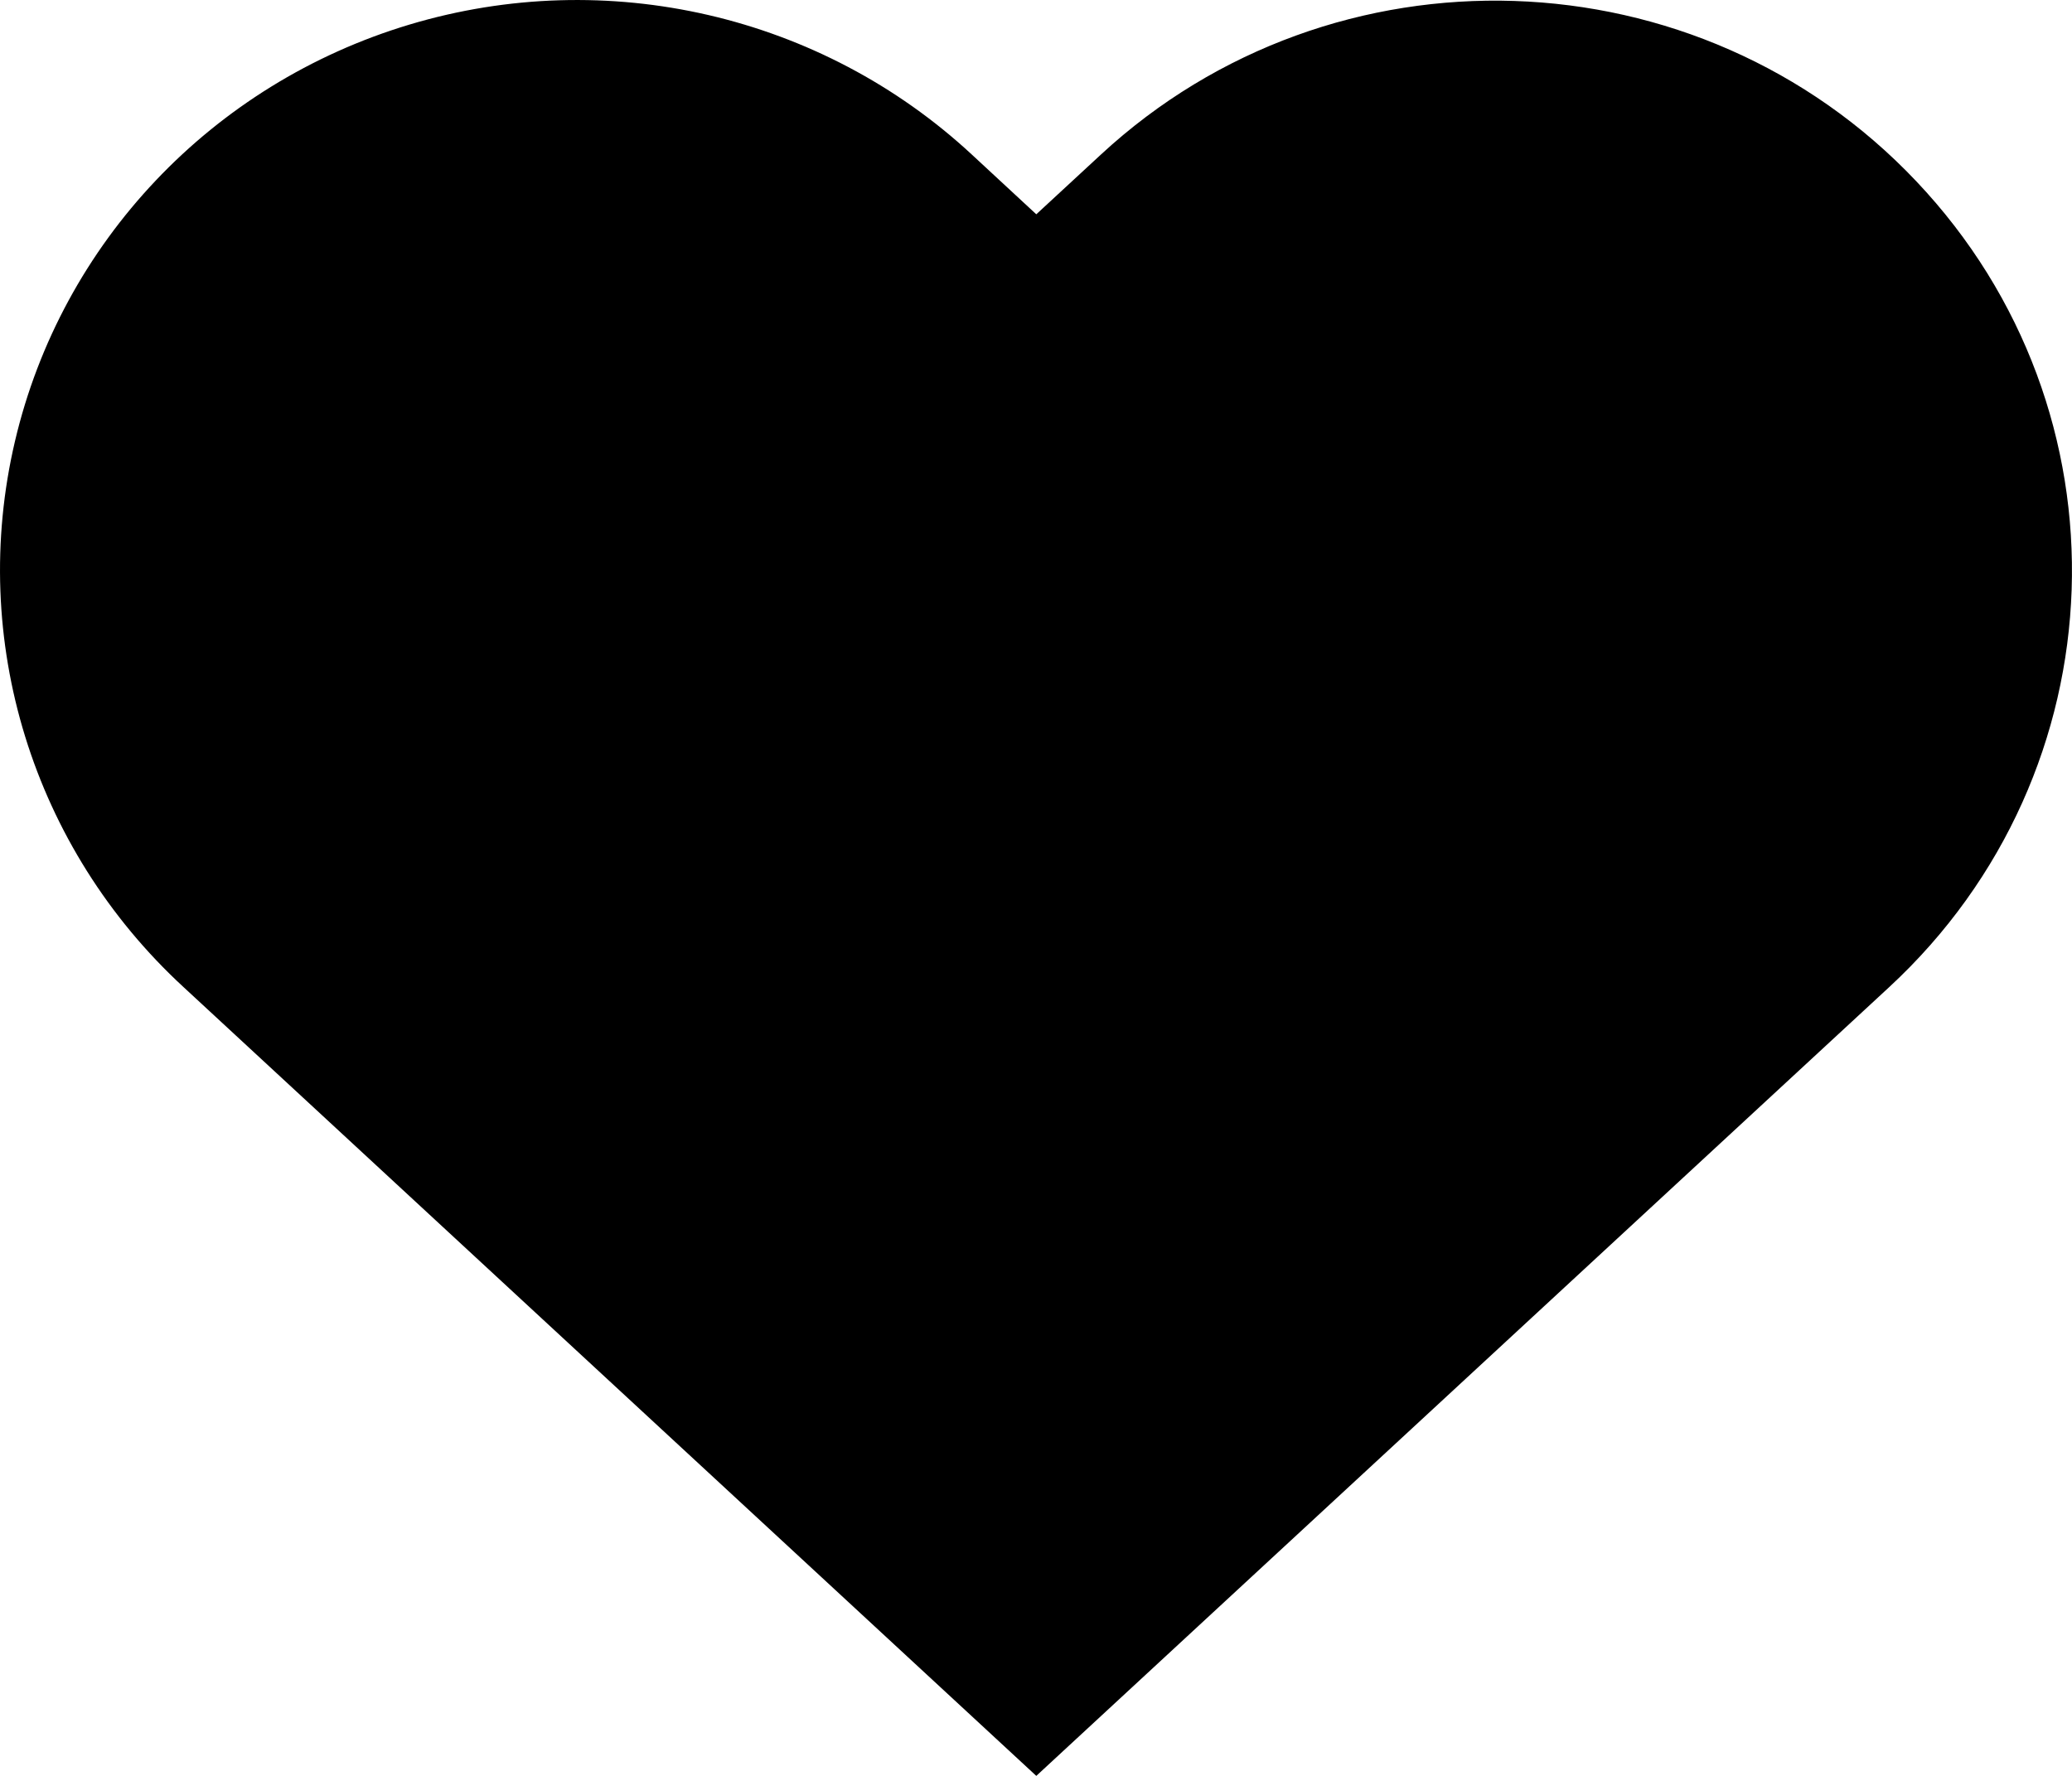
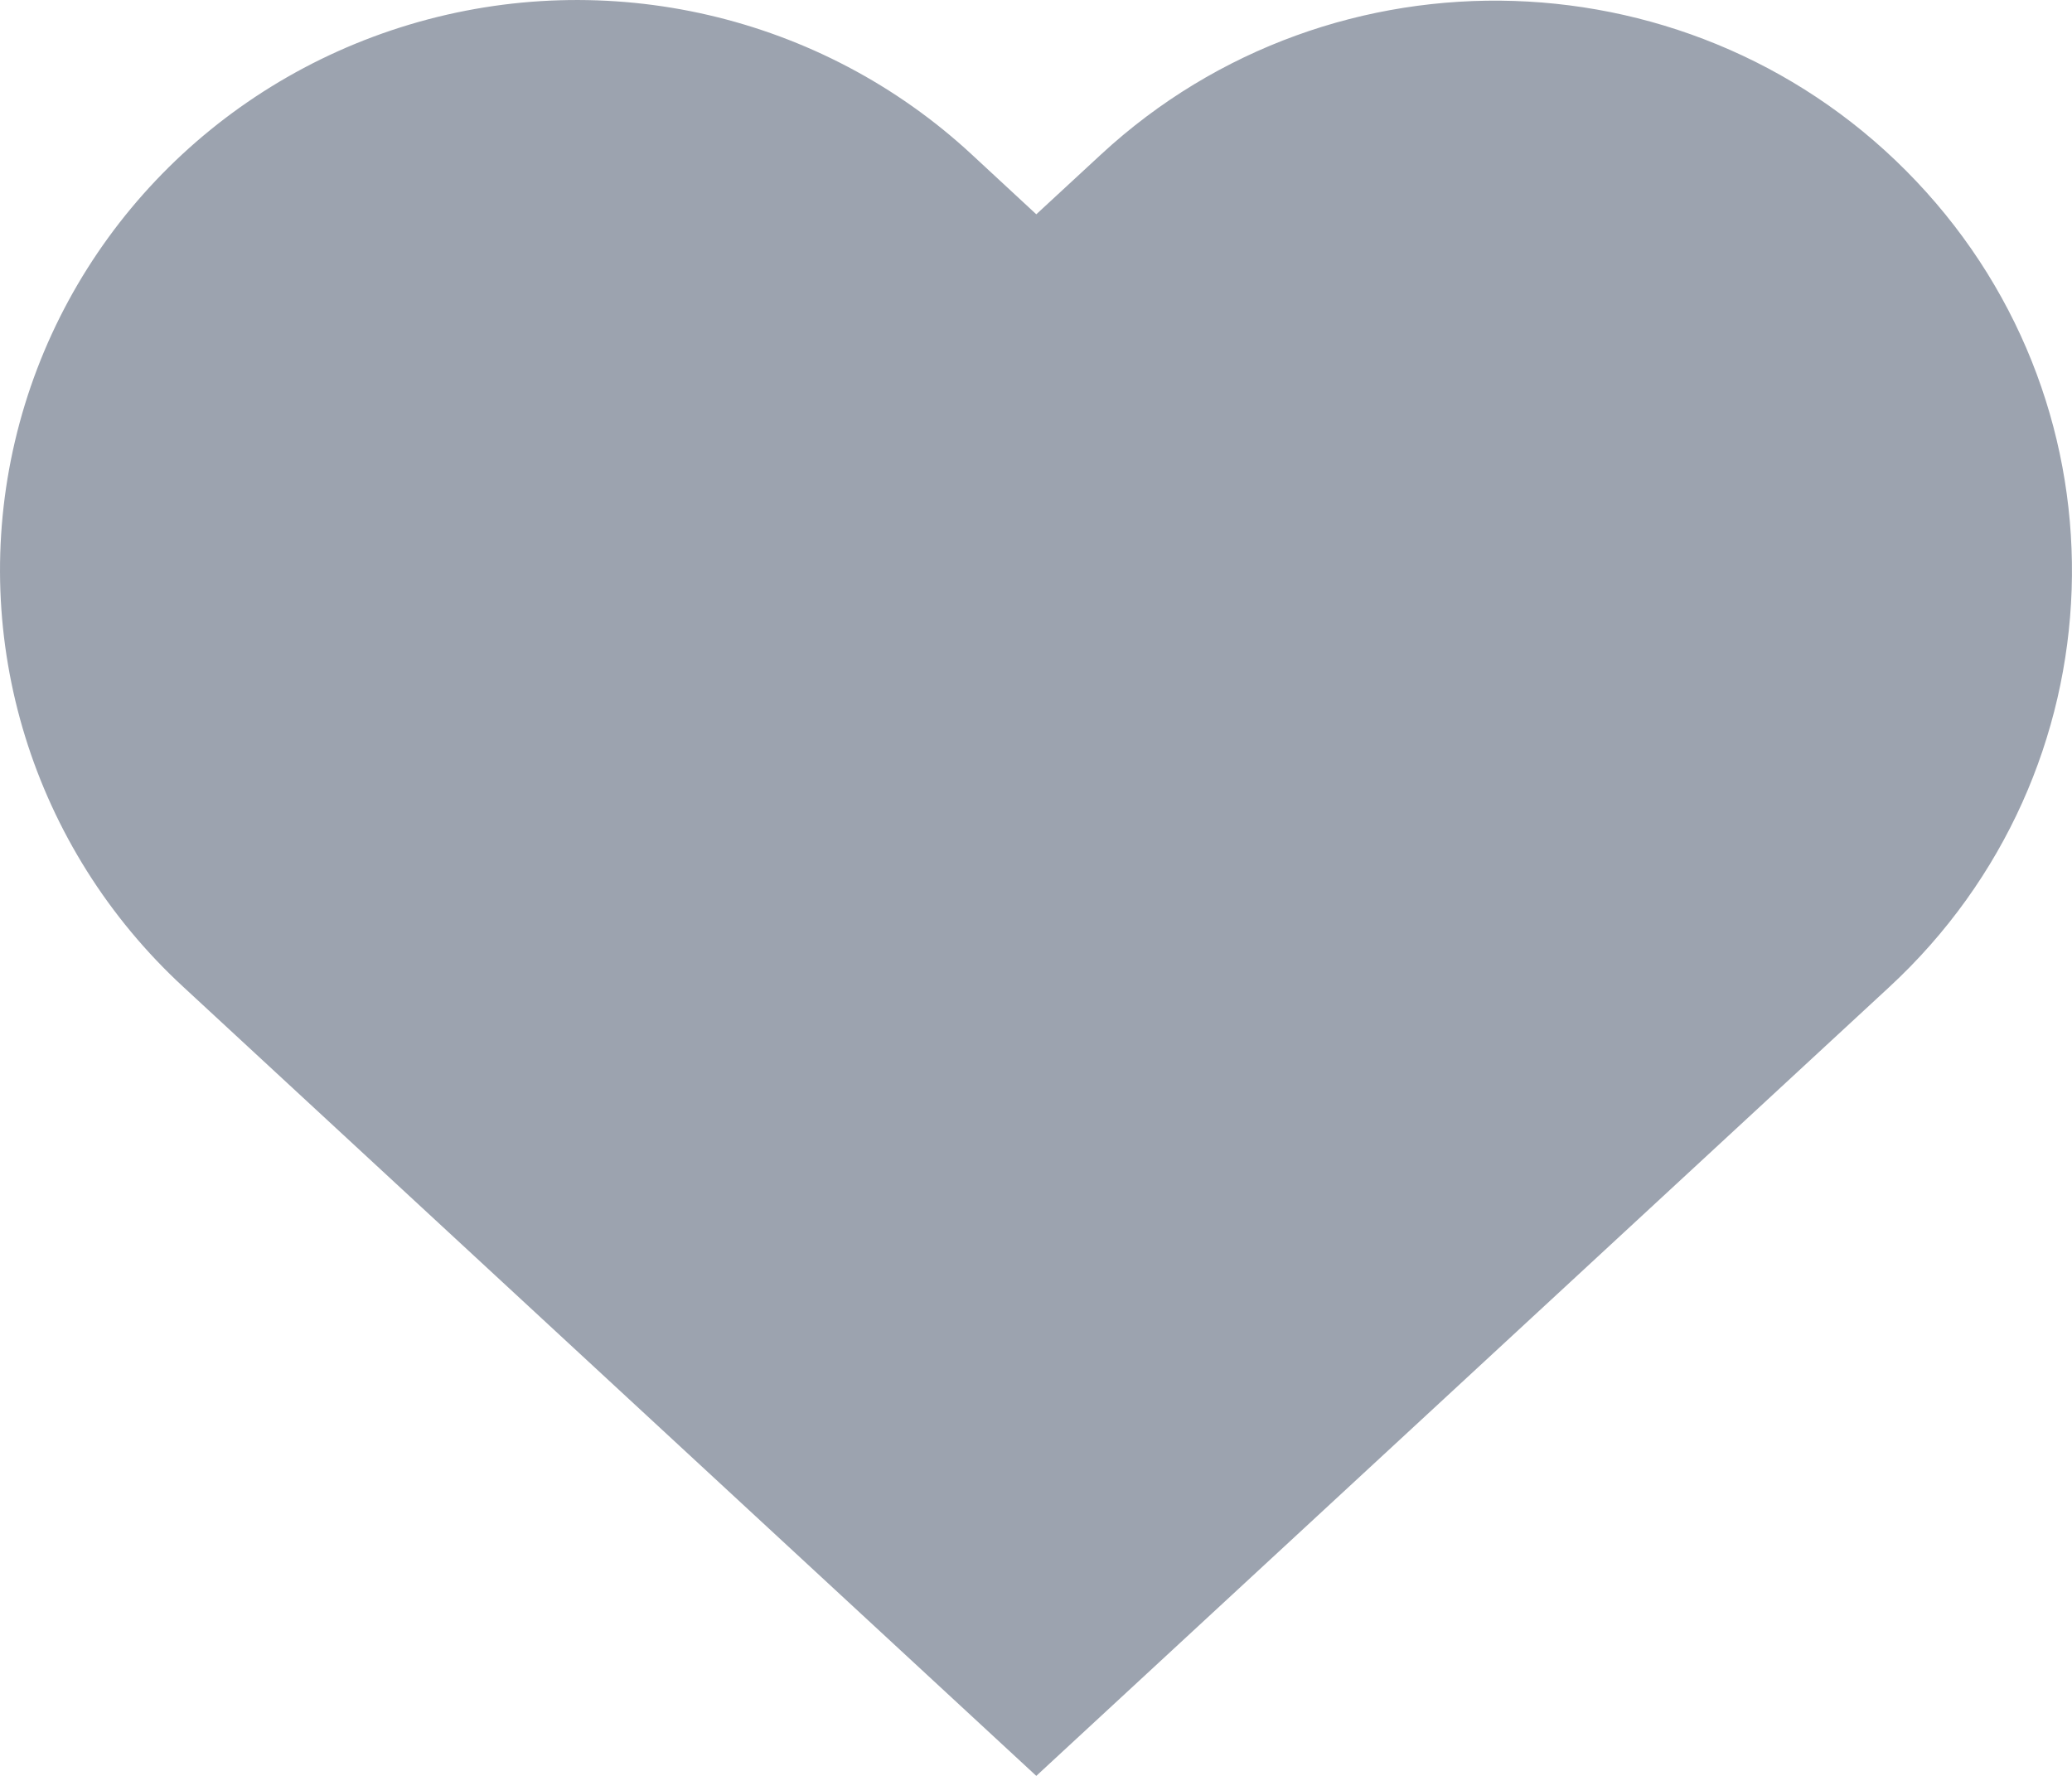
- <svg xmlns="http://www.w3.org/2000/svg" width="14px" height="12px" viewBox="0 0 14 12" version="1.1">
+ <svg xmlns="http://www.w3.org/2000/svg" width="14px" height="12px" viewBox="0 0 14 12" version="1.1" fill="#9ca3af">
  <g id="heart" stroke="none" stroke-width="1" fill-rule="evenodd">
    <path d="M7.002,12 L1.24,6.67 C0.22,5.73 -0.214,4.324 0.101,2.982 C0.416,1.639 1.433,0.566 2.767,0.166 C4.101,-0.234 5.549,0.101 6.566,1.044 L7.002,1.448 L7.439,1.044 C9.011,-0.41 11.478,-0.329 12.948,1.225 C14.419,2.778 14.337,5.216 12.765,6.67 L7.002,12 Z" id="Path" fill-rule="nonzero" />
  </g>
</svg>
